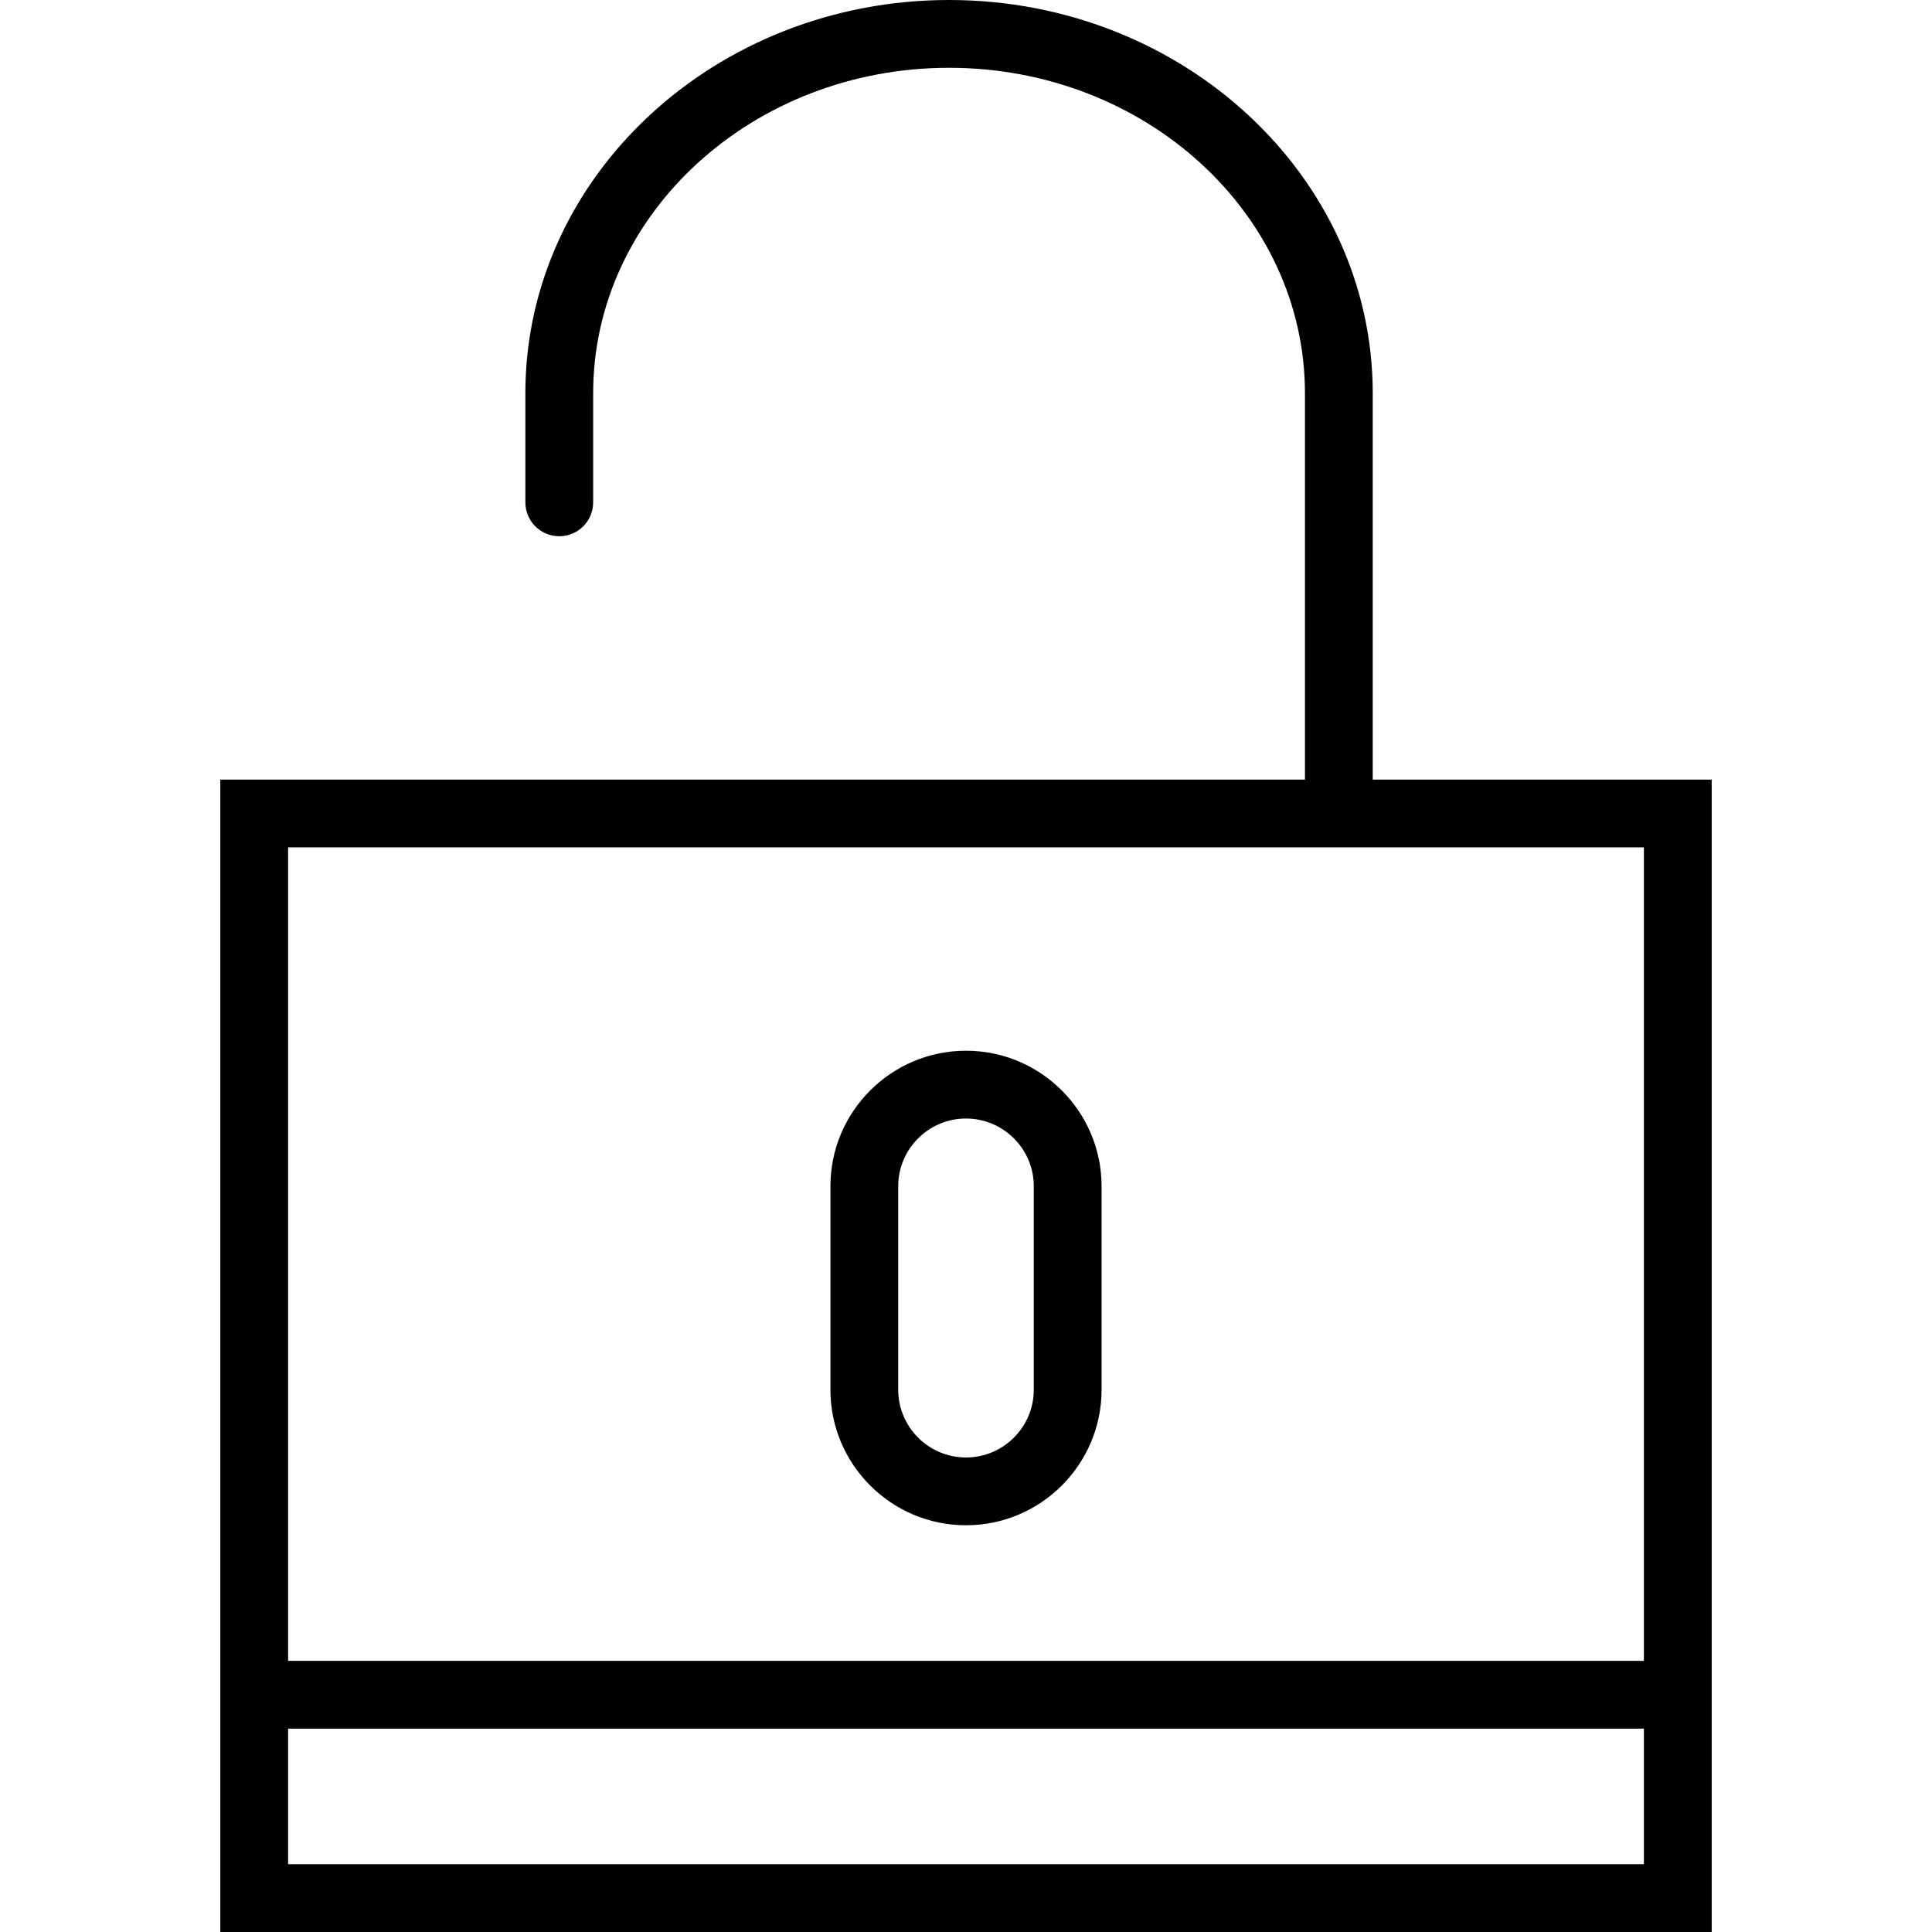
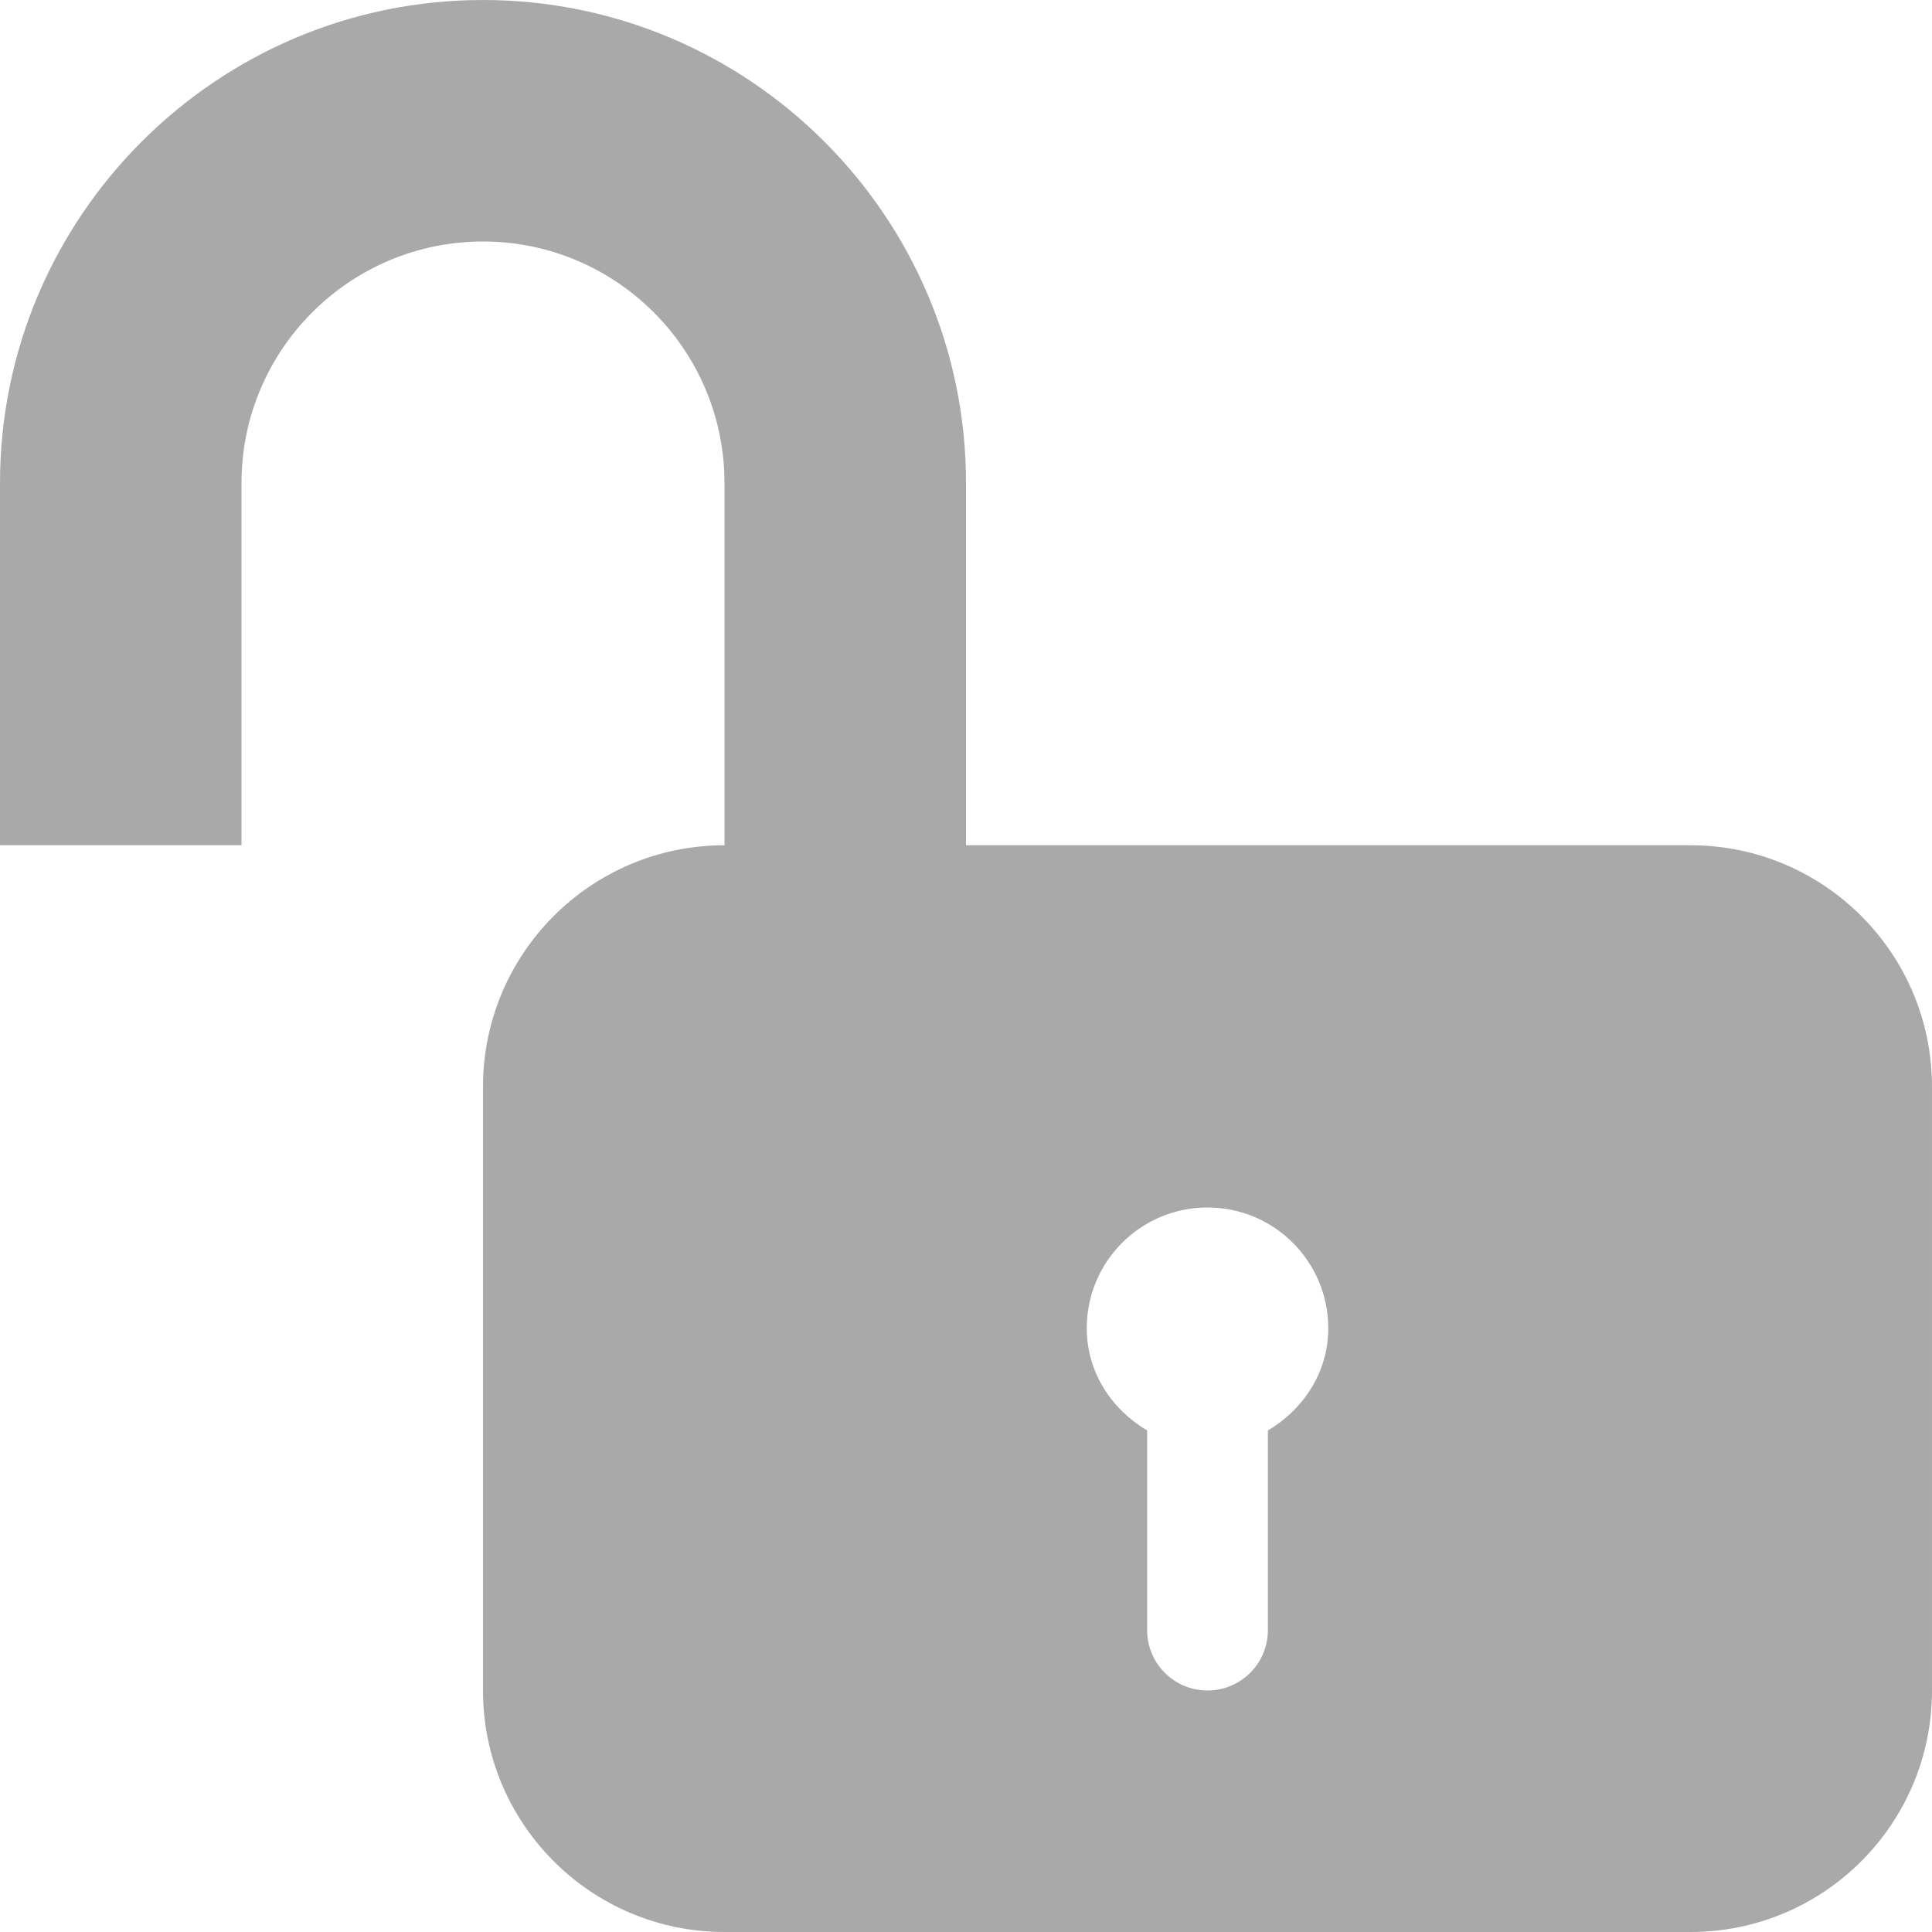
- <svg xmlns="http://www.w3.org/2000/svg" version="1.1" id="Capa_1" x="0px" y="0px" viewBox="0 0 57 57" style="enable-background:new 0 0 57 57;" xml:space="preserve">
+ <svg xmlns="http://www.w3.org/2000/svg" version="1.1" id="Capa_1" x="0px" y="0px" width="512px" height="512px" viewBox="0 0 485.213 485.212" style="enable-background:new 0 0 485.213 485.212;" xml:space="preserve">
  <g>
-     <path d="M40.5,23V11.601C40.5,5.204,34.893,0,28,0S15.5,5.204,15.5,11.601v3.22c0,0.553,0.448,1,1,1s1-0.447,1-1v-3.22   C17.5,6.307,22.21,2,28,2s10.5,4.307,10.5,9.601V23h-32v26v8h44v-8V23H40.5z M48.5,55h-40v-4h40V55z M8.5,49V25h40v24H8.5z" />
-     <path d="M28.5,31c-2.206,0-4,1.794-4,4v6c0,2.206,1.794,4,4,4s4-1.794,4-4v-6C32.5,32.794,30.706,31,28.5,31z M30.5,41   c0,1.103-0.897,2-2,2s-2-0.897-2-2v-6c0-1.103,0.897-2,2-2s2,0.897,2,2V41z" />
+     <path d="M424.562,212.282h-60.653H242.607v-90.978C242.607,54.434,188.206,0,121.305,0C54.419,0,0.001,54.434,0.001,121.304v90.978   h60.651v-90.978c0-33.465,27.205-60.653,60.653-60.653c33.435,0,60.651,27.188,60.651,60.653v90.978   c-33.493,0-60.651,27.158-60.651,60.648v151.629c0,33.5,27.158,60.653,60.651,60.653h242.606c33.491,0,60.649-27.153,60.649-60.653   V272.93C485.212,239.439,458.054,212.282,424.562,212.282z M318.424,359.257v50.139c0,8.382-6.786,15.163-15.168,15.163   c-8.377,0-15.158-6.781-15.158-15.163v-50.139c-8.887-5.269-15.164-14.57-15.164-25.673c0-16.765,13.562-30.327,30.322-30.327   c16.765,0,30.331,13.562,30.331,30.327C333.587,344.687,327.306,353.989,318.424,359.257z" fill="#a9a9a9" />
  </g>
  <g>
</g>
  <g>
</g>
  <g>
</g>
  <g>
</g>
  <g>
</g>
  <g>
</g>
  <g>
</g>
  <g>
</g>
  <g>
</g>
  <g>
</g>
  <g>
</g>
  <g>
</g>
  <g>
</g>
  <g>
</g>
  <g>
</g>
</svg>
